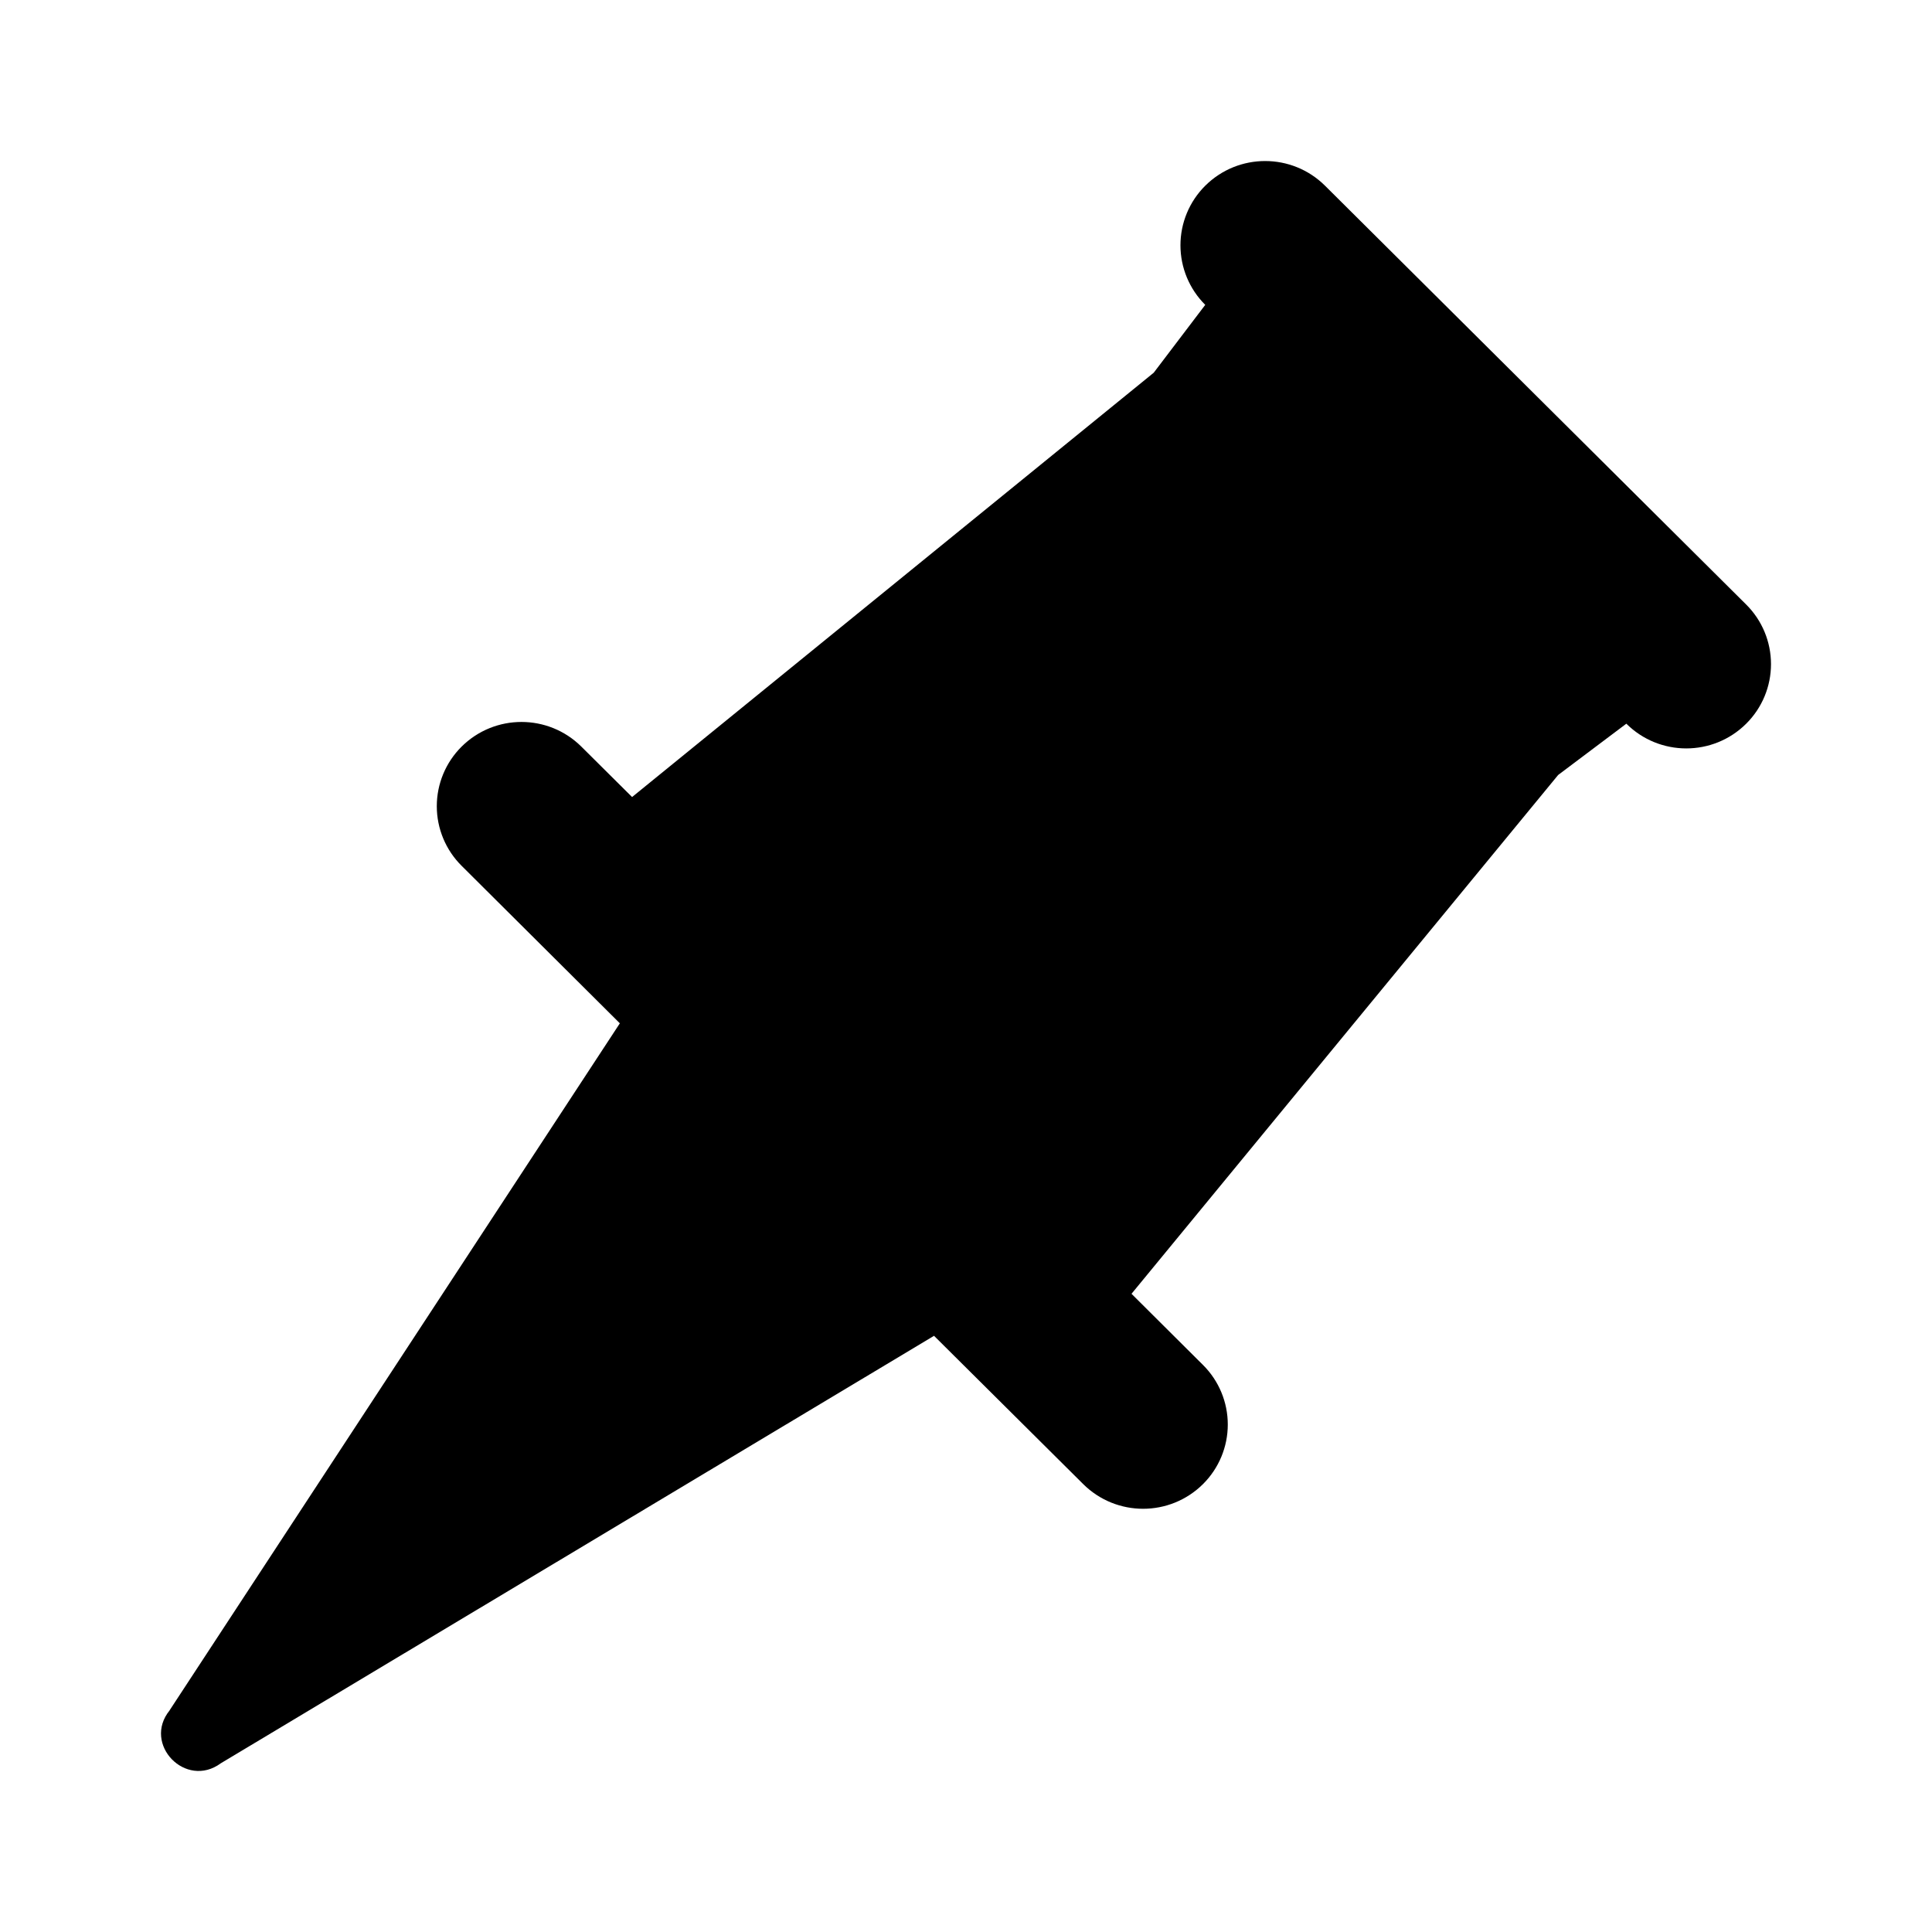
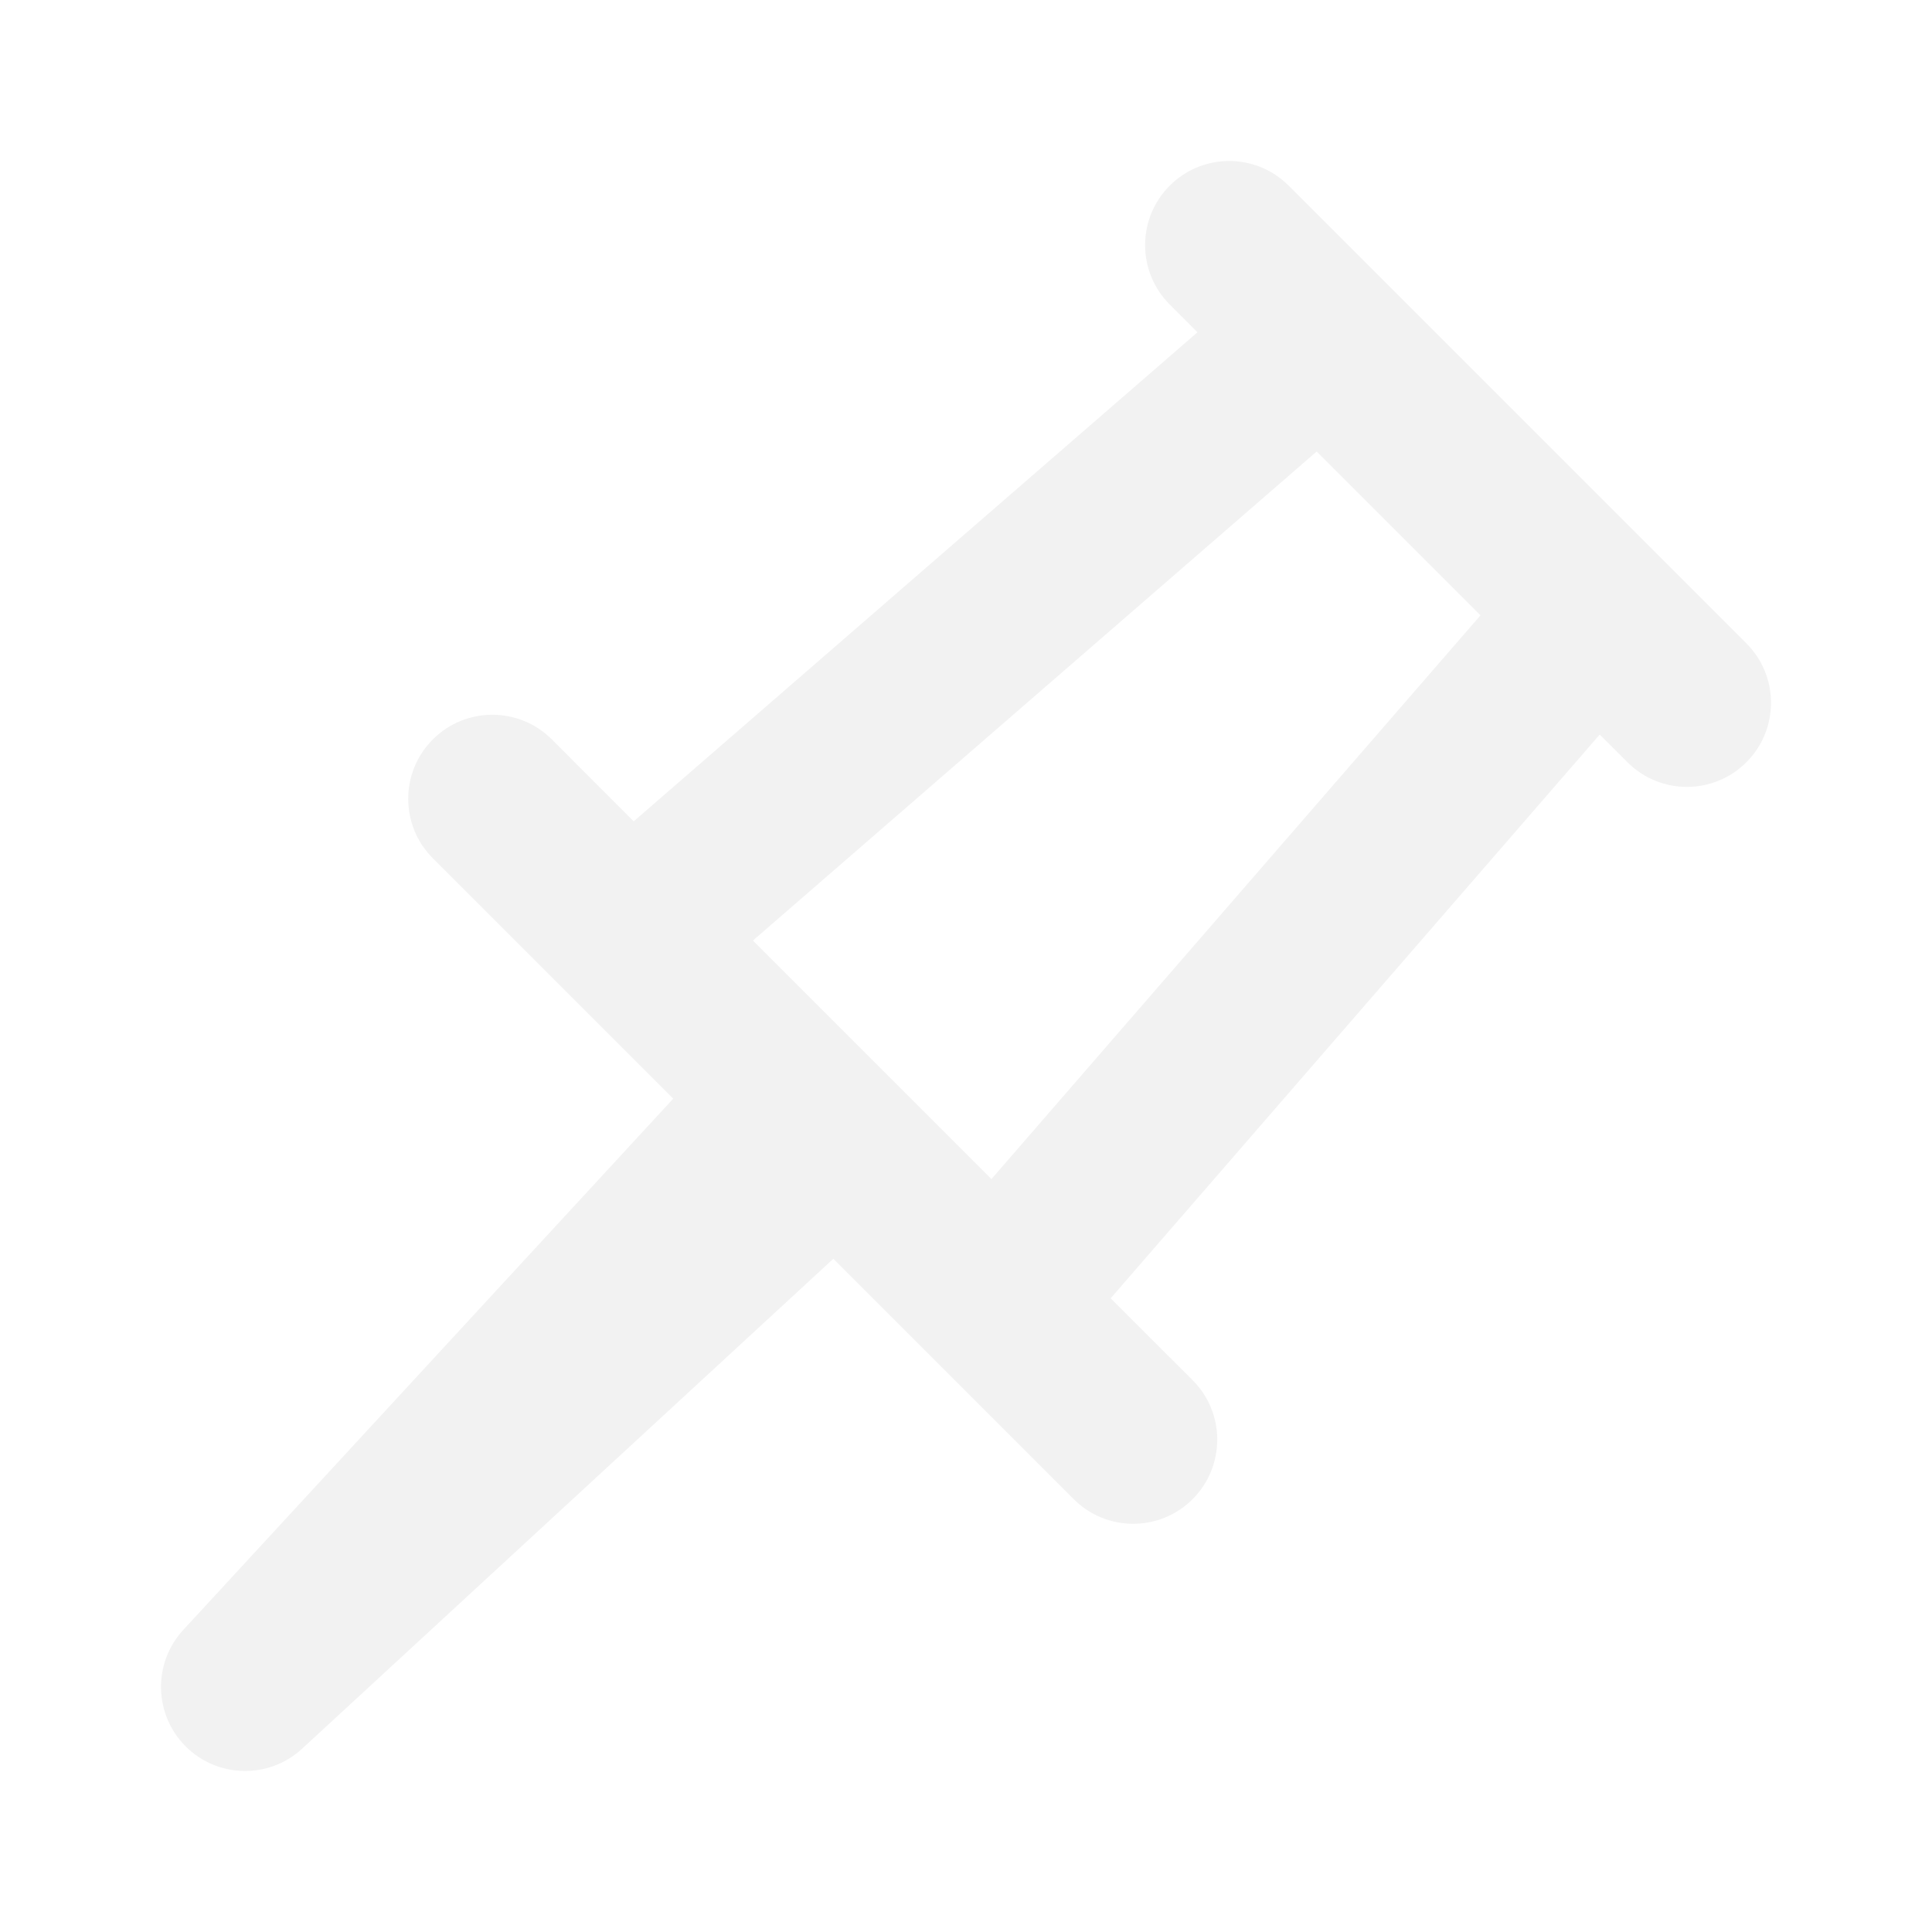
- <svg xmlns="http://www.w3.org/2000/svg" width="24" height="24" viewBox="0 0 24 24">
-   <path d="M2.108 21.246c-.342.42.199.98.635.658l8.86-5.31 1.853 1.842a1.056 1.056 0 001.488 0 1.043 1.043 0 000-1.48l-.888-.884 5.3-6.445.847-.637a1.056 1.056 0 001.489 0 1.043 1.043 0 000-1.48L16.46 2.307a1.056 1.056 0 00-1.488 0 1.043 1.043 0 000 1.48l-.64.843-6.48 5.271-.63-.626a1.056 1.056 0 00-1.488 0 1.043 1.043 0 000 1.48L7.7 12.712l-5.593 8.534z" />
+ <svg xmlns="http://www.w3.org/2000/svg" width="24" height="24" viewBox="0 0 24 24" fill="none">
+   <path fill-rule="evenodd" clip-rule="evenodd" d="M14.531 2.306C14.939 1.898 15.6 1.898 16.008 2.306L21.694 7.992C22.102 8.4 22.102 9.061 21.694 9.469C21.286 9.877 20.625 9.877 20.217 9.469L19.872 9.125L13.797 16.128L14.815 17.145C15.223 17.553 15.223 18.215 14.815 18.623C14.407 19.031 13.746 19.031 13.338 18.623L10.352 15.637L3.753 21.723C3.341 22.103 2.702 22.09 2.306 21.694C1.91 21.298 1.897 20.659 2.277 20.247L8.363 13.648L5.377 10.662C4.969 10.254 4.969 9.593 5.377 9.185C5.785 8.777 6.447 8.777 6.855 9.185L7.872 10.203L14.875 4.128L14.531 3.783C14.123 3.375 14.123 2.714 14.531 2.306ZM16.356 5.609L9.353 11.684L12.316 14.647L18.391 7.644L16.356 5.609Z" fill="#F2F2F2" />
</svg>
